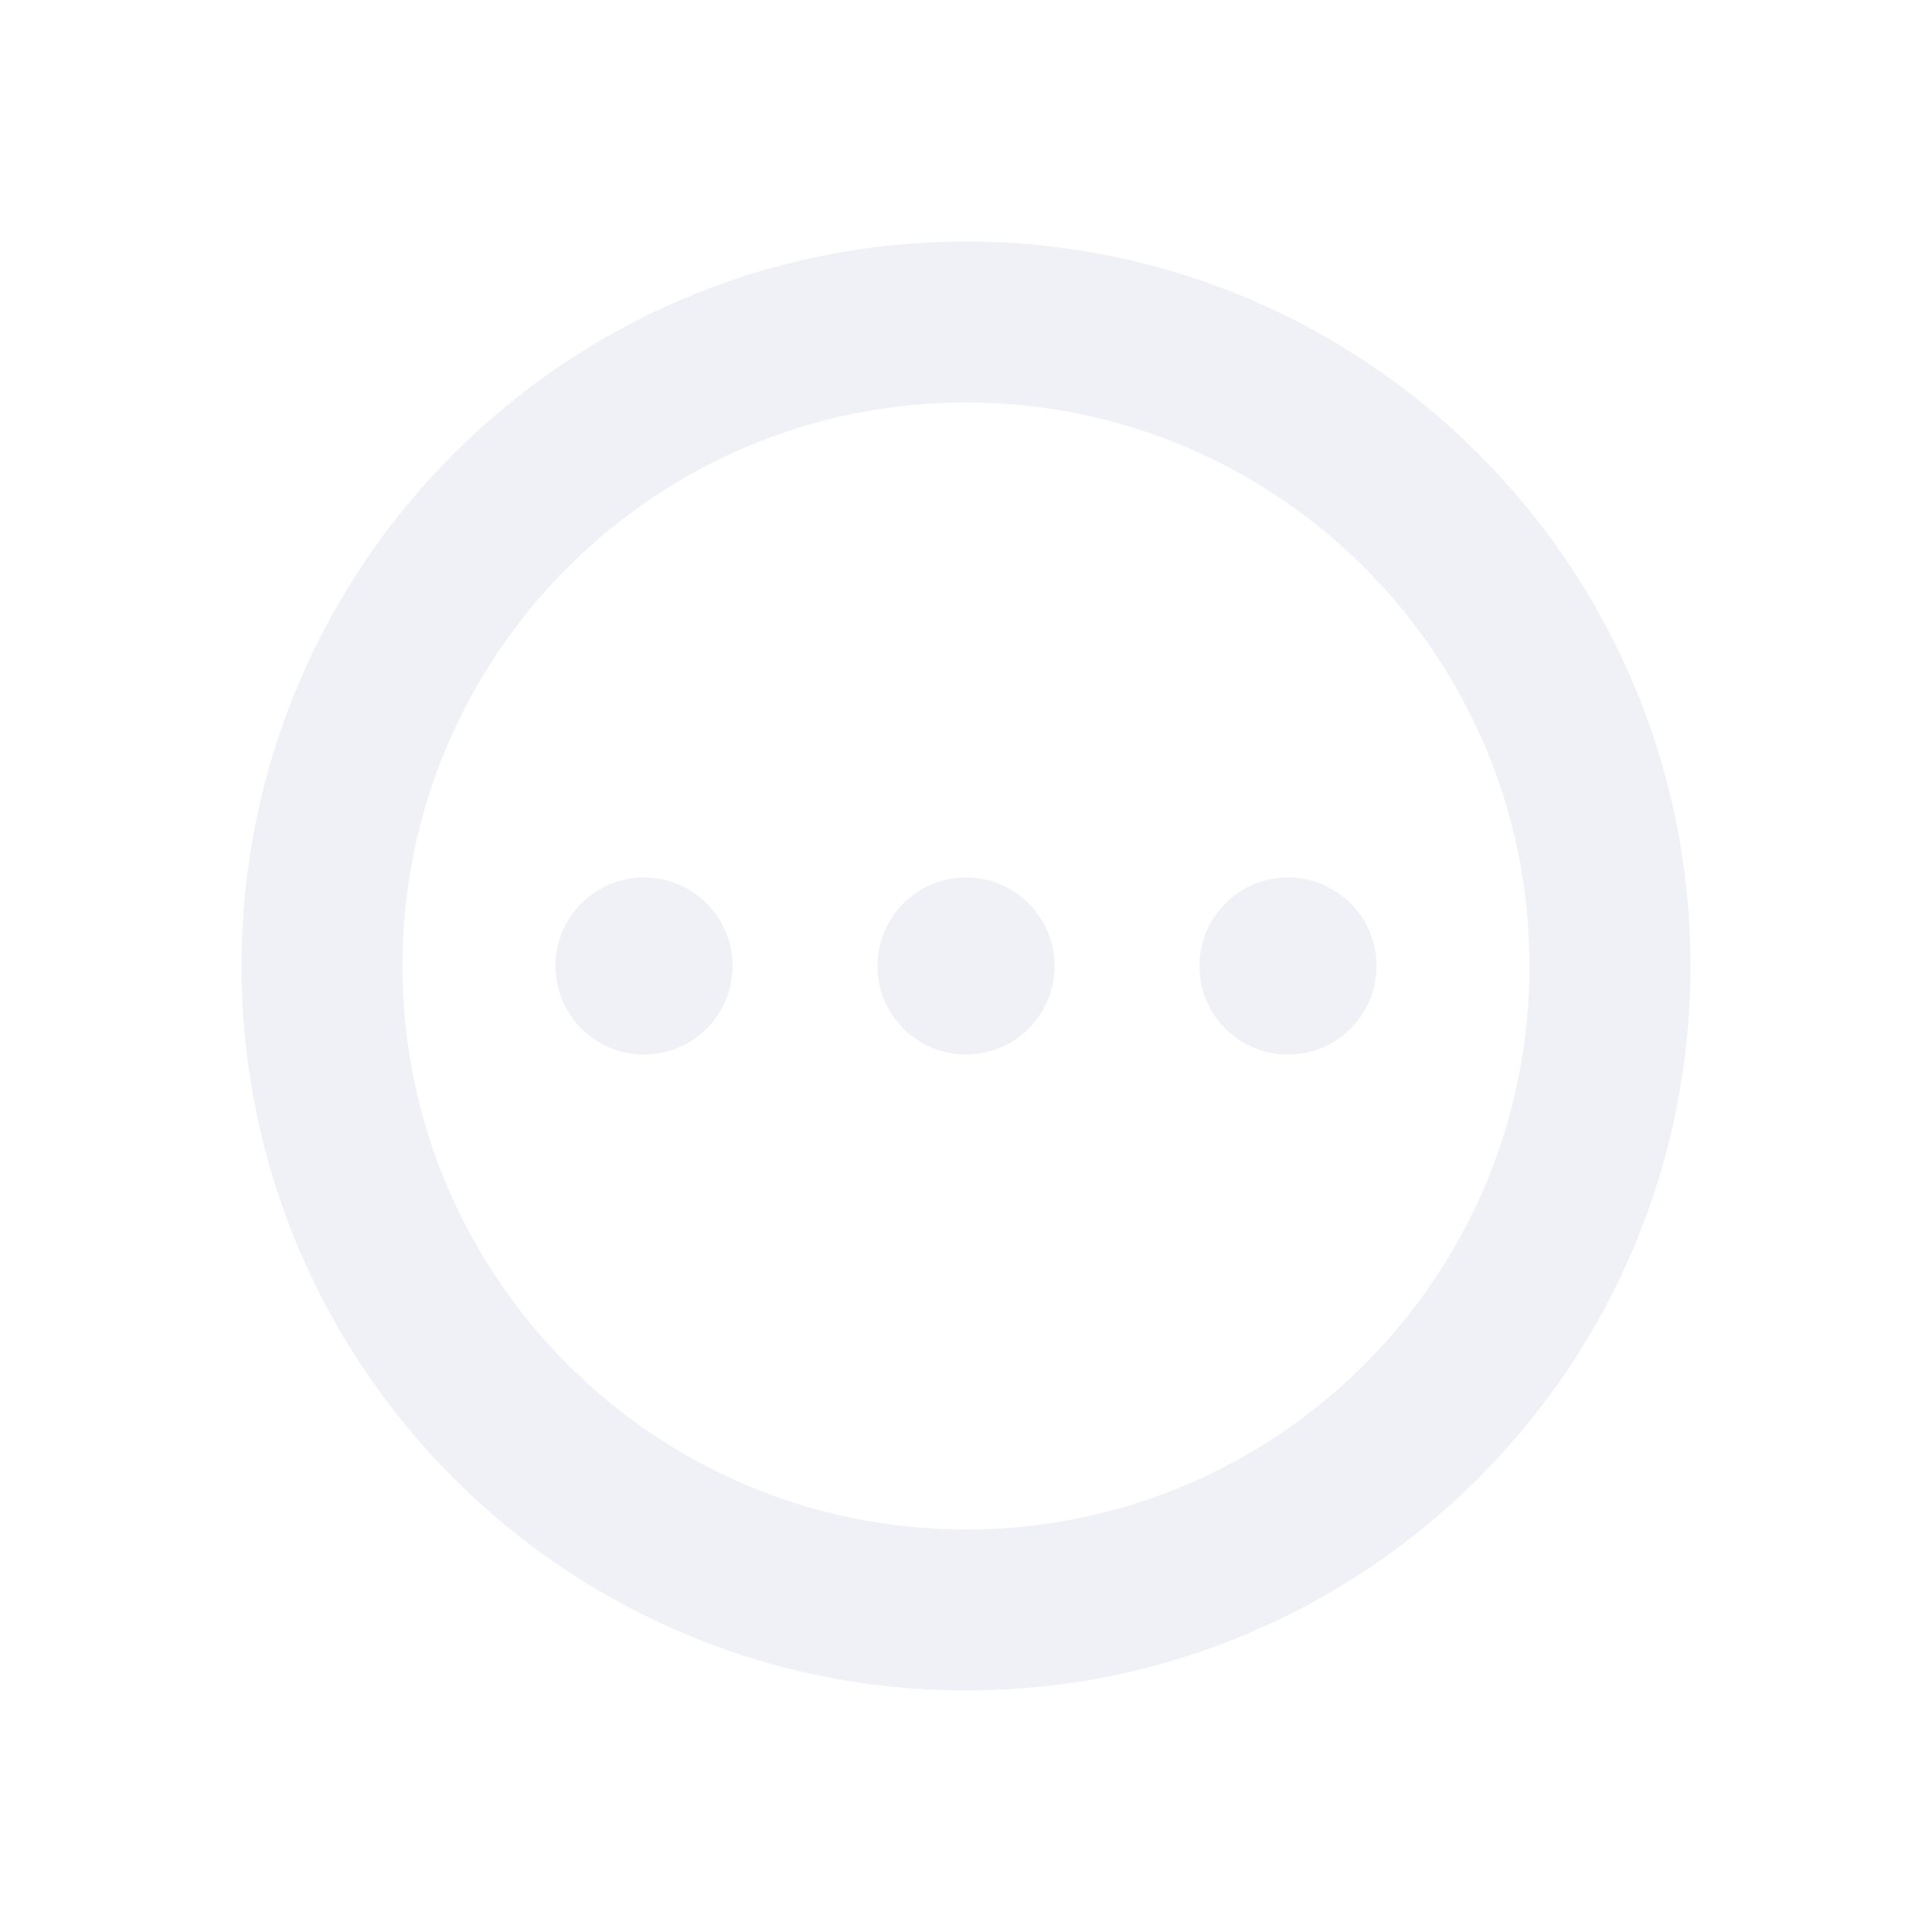
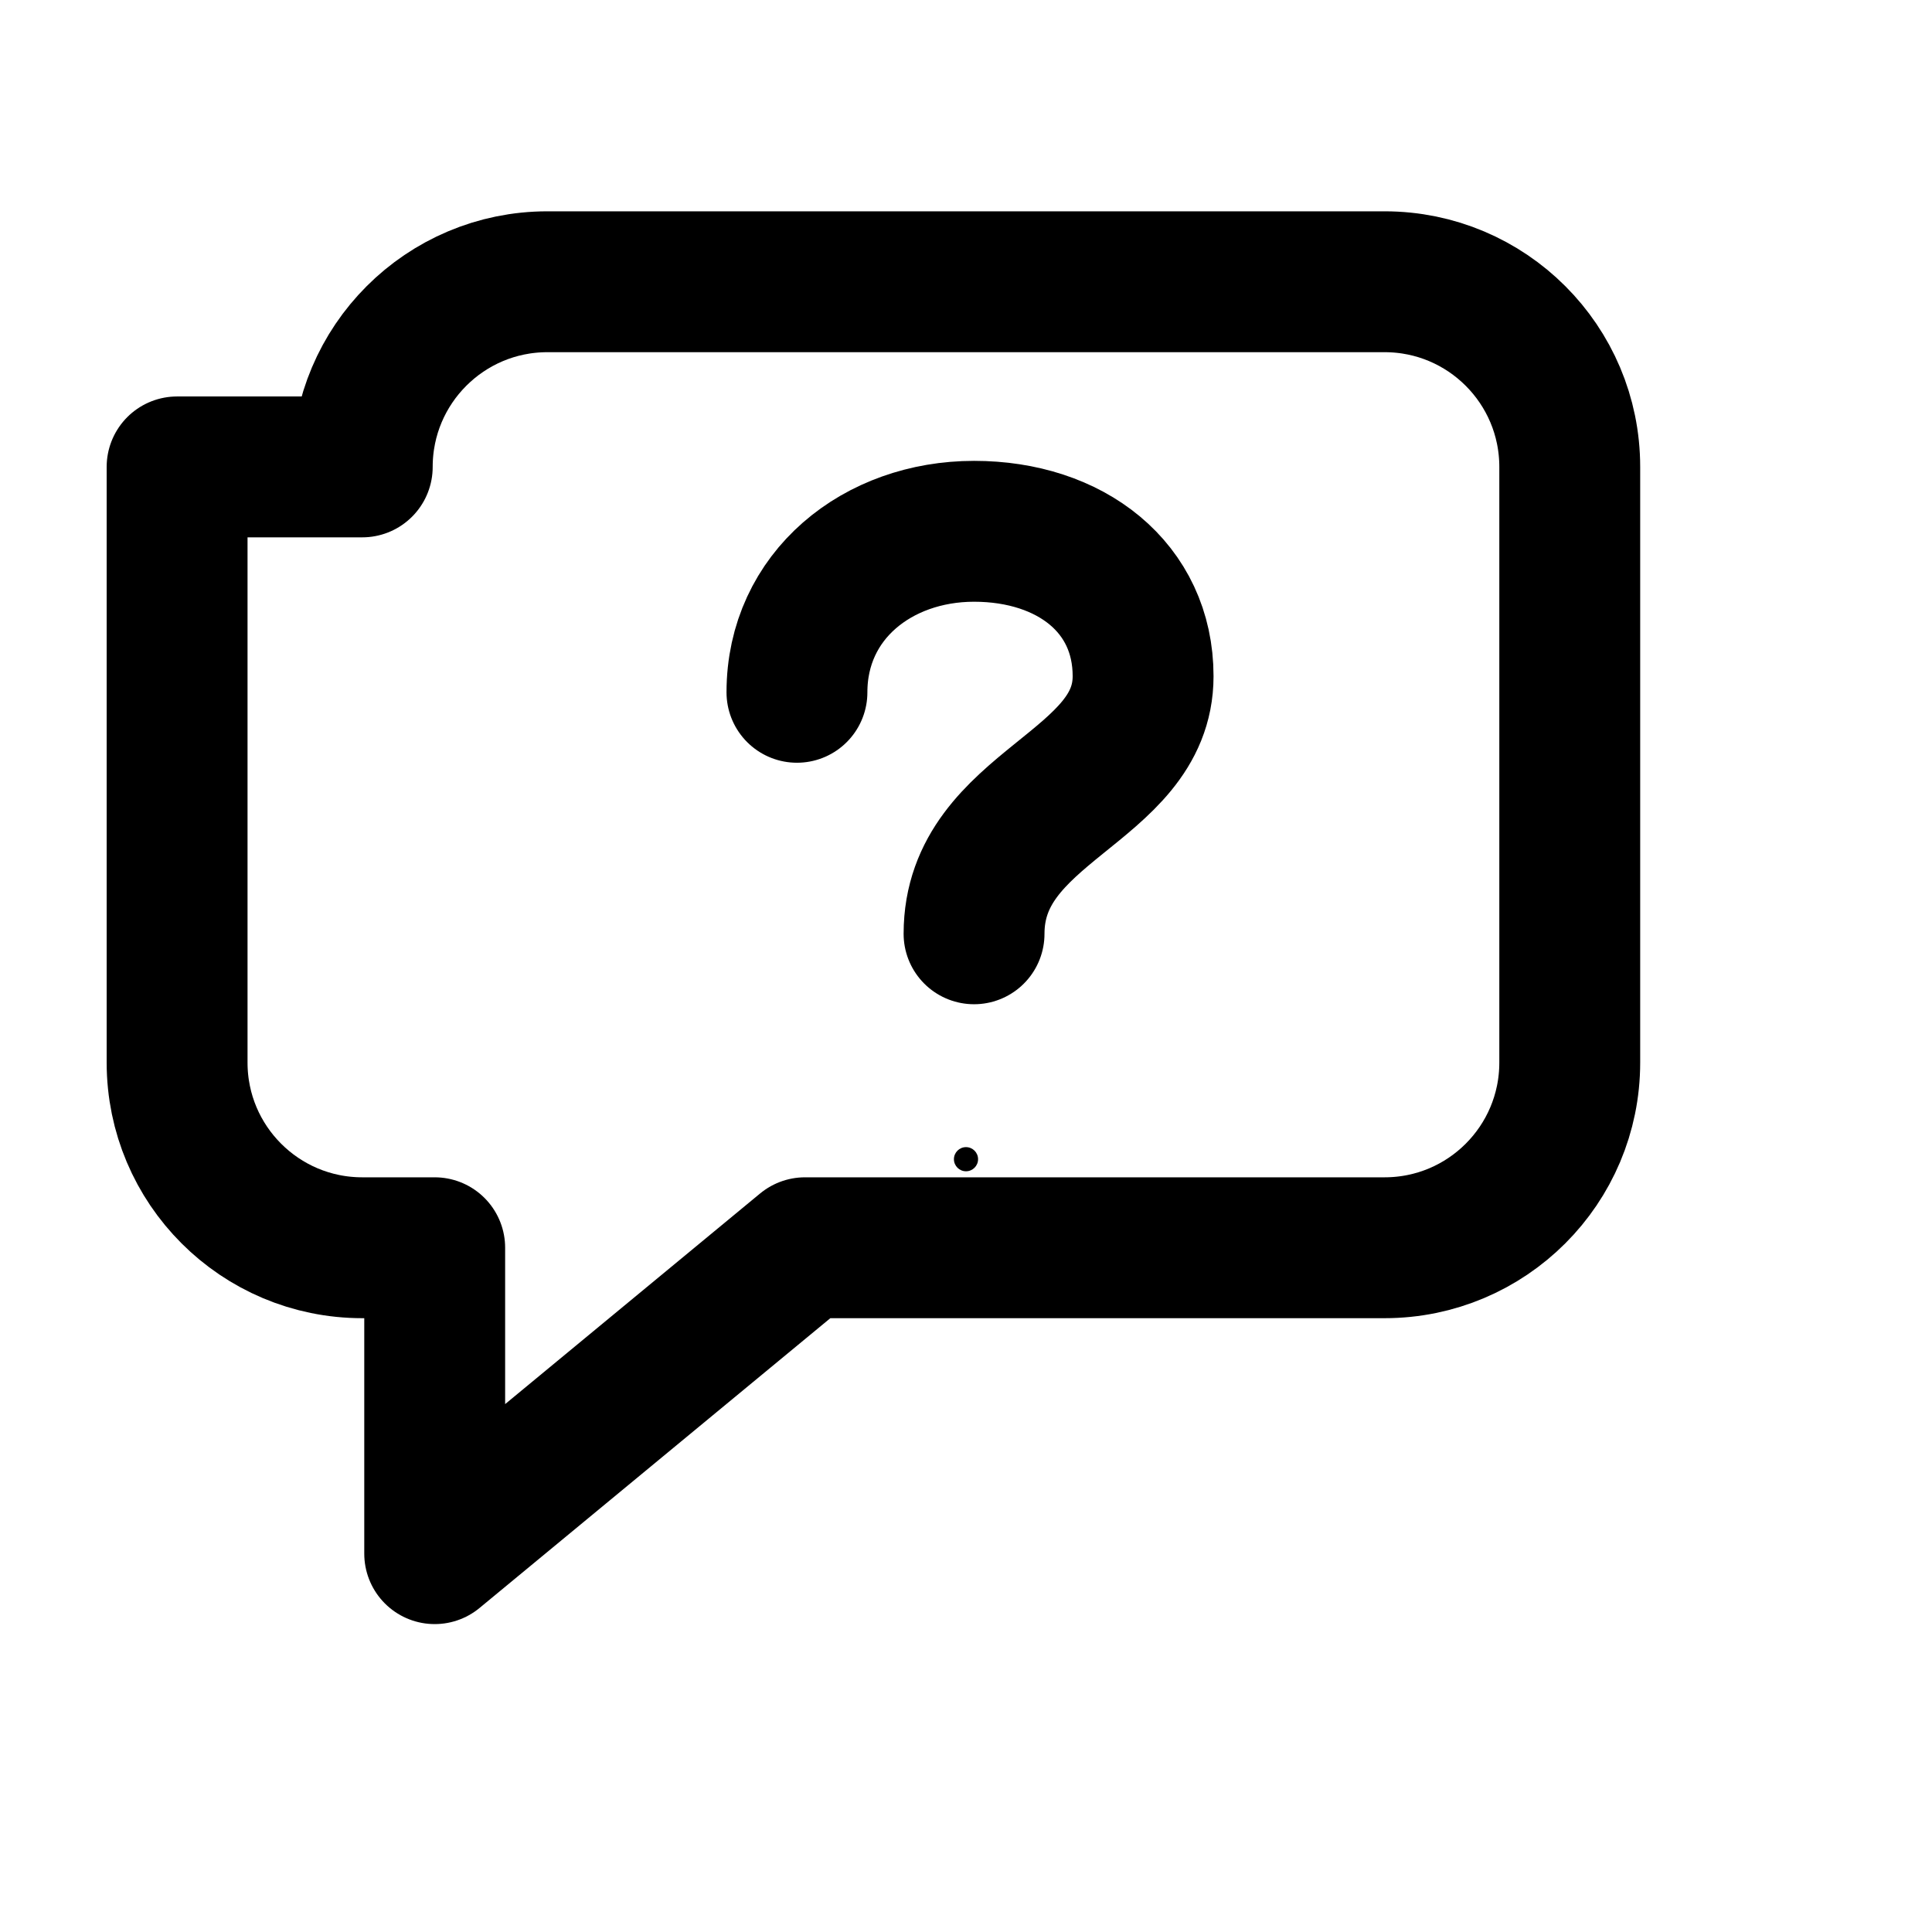
- <svg xmlns="http://www.w3.org/2000/svg" viewBox="0 0 24 24" fill="none">
-   <circle cx="12" cy="12" r="8" stroke="#F0F1F7" stroke-width="2" />
-   <circle cx="8" cy="12" r="1.1" fill="#F0F1F7" />
-   <circle cx="12" cy="12" r="1.1" fill="#F0F1F7" />
-   <circle cx="16" cy="12" r="1.1" fill="#F0F1F7" />
+ <svg xmlns="http://www.w3.org/2000/svg" viewBox="0 0 24 24" fill="none" stroke="currentColor" stroke-width="1.75" stroke-linecap="round" stroke-linejoin="round">
+   <path d="M4.5 5.8A2.3 2.3 0 0 1 6.8 3.5h10.4a2.3 2.3 0 0 1 2.3 2.3v7.4a2.3 2.3 0 0 1-2.3 2.3H10l-4.6 3.8v-3.8h-0.9a2.3 2.3 0 0 1-2.3-2.3V5.8Z" />
+   <path d="M9.9 8.6c0-1.2 1-2 2.2-2s2.1.7 2.1 1.8c0 1.4-2.1 1.6-2.1 3.2" />
+   <circle cx="12" cy="14.4" r="0.15" fill="currentColor" stroke="none" />
</svg>
